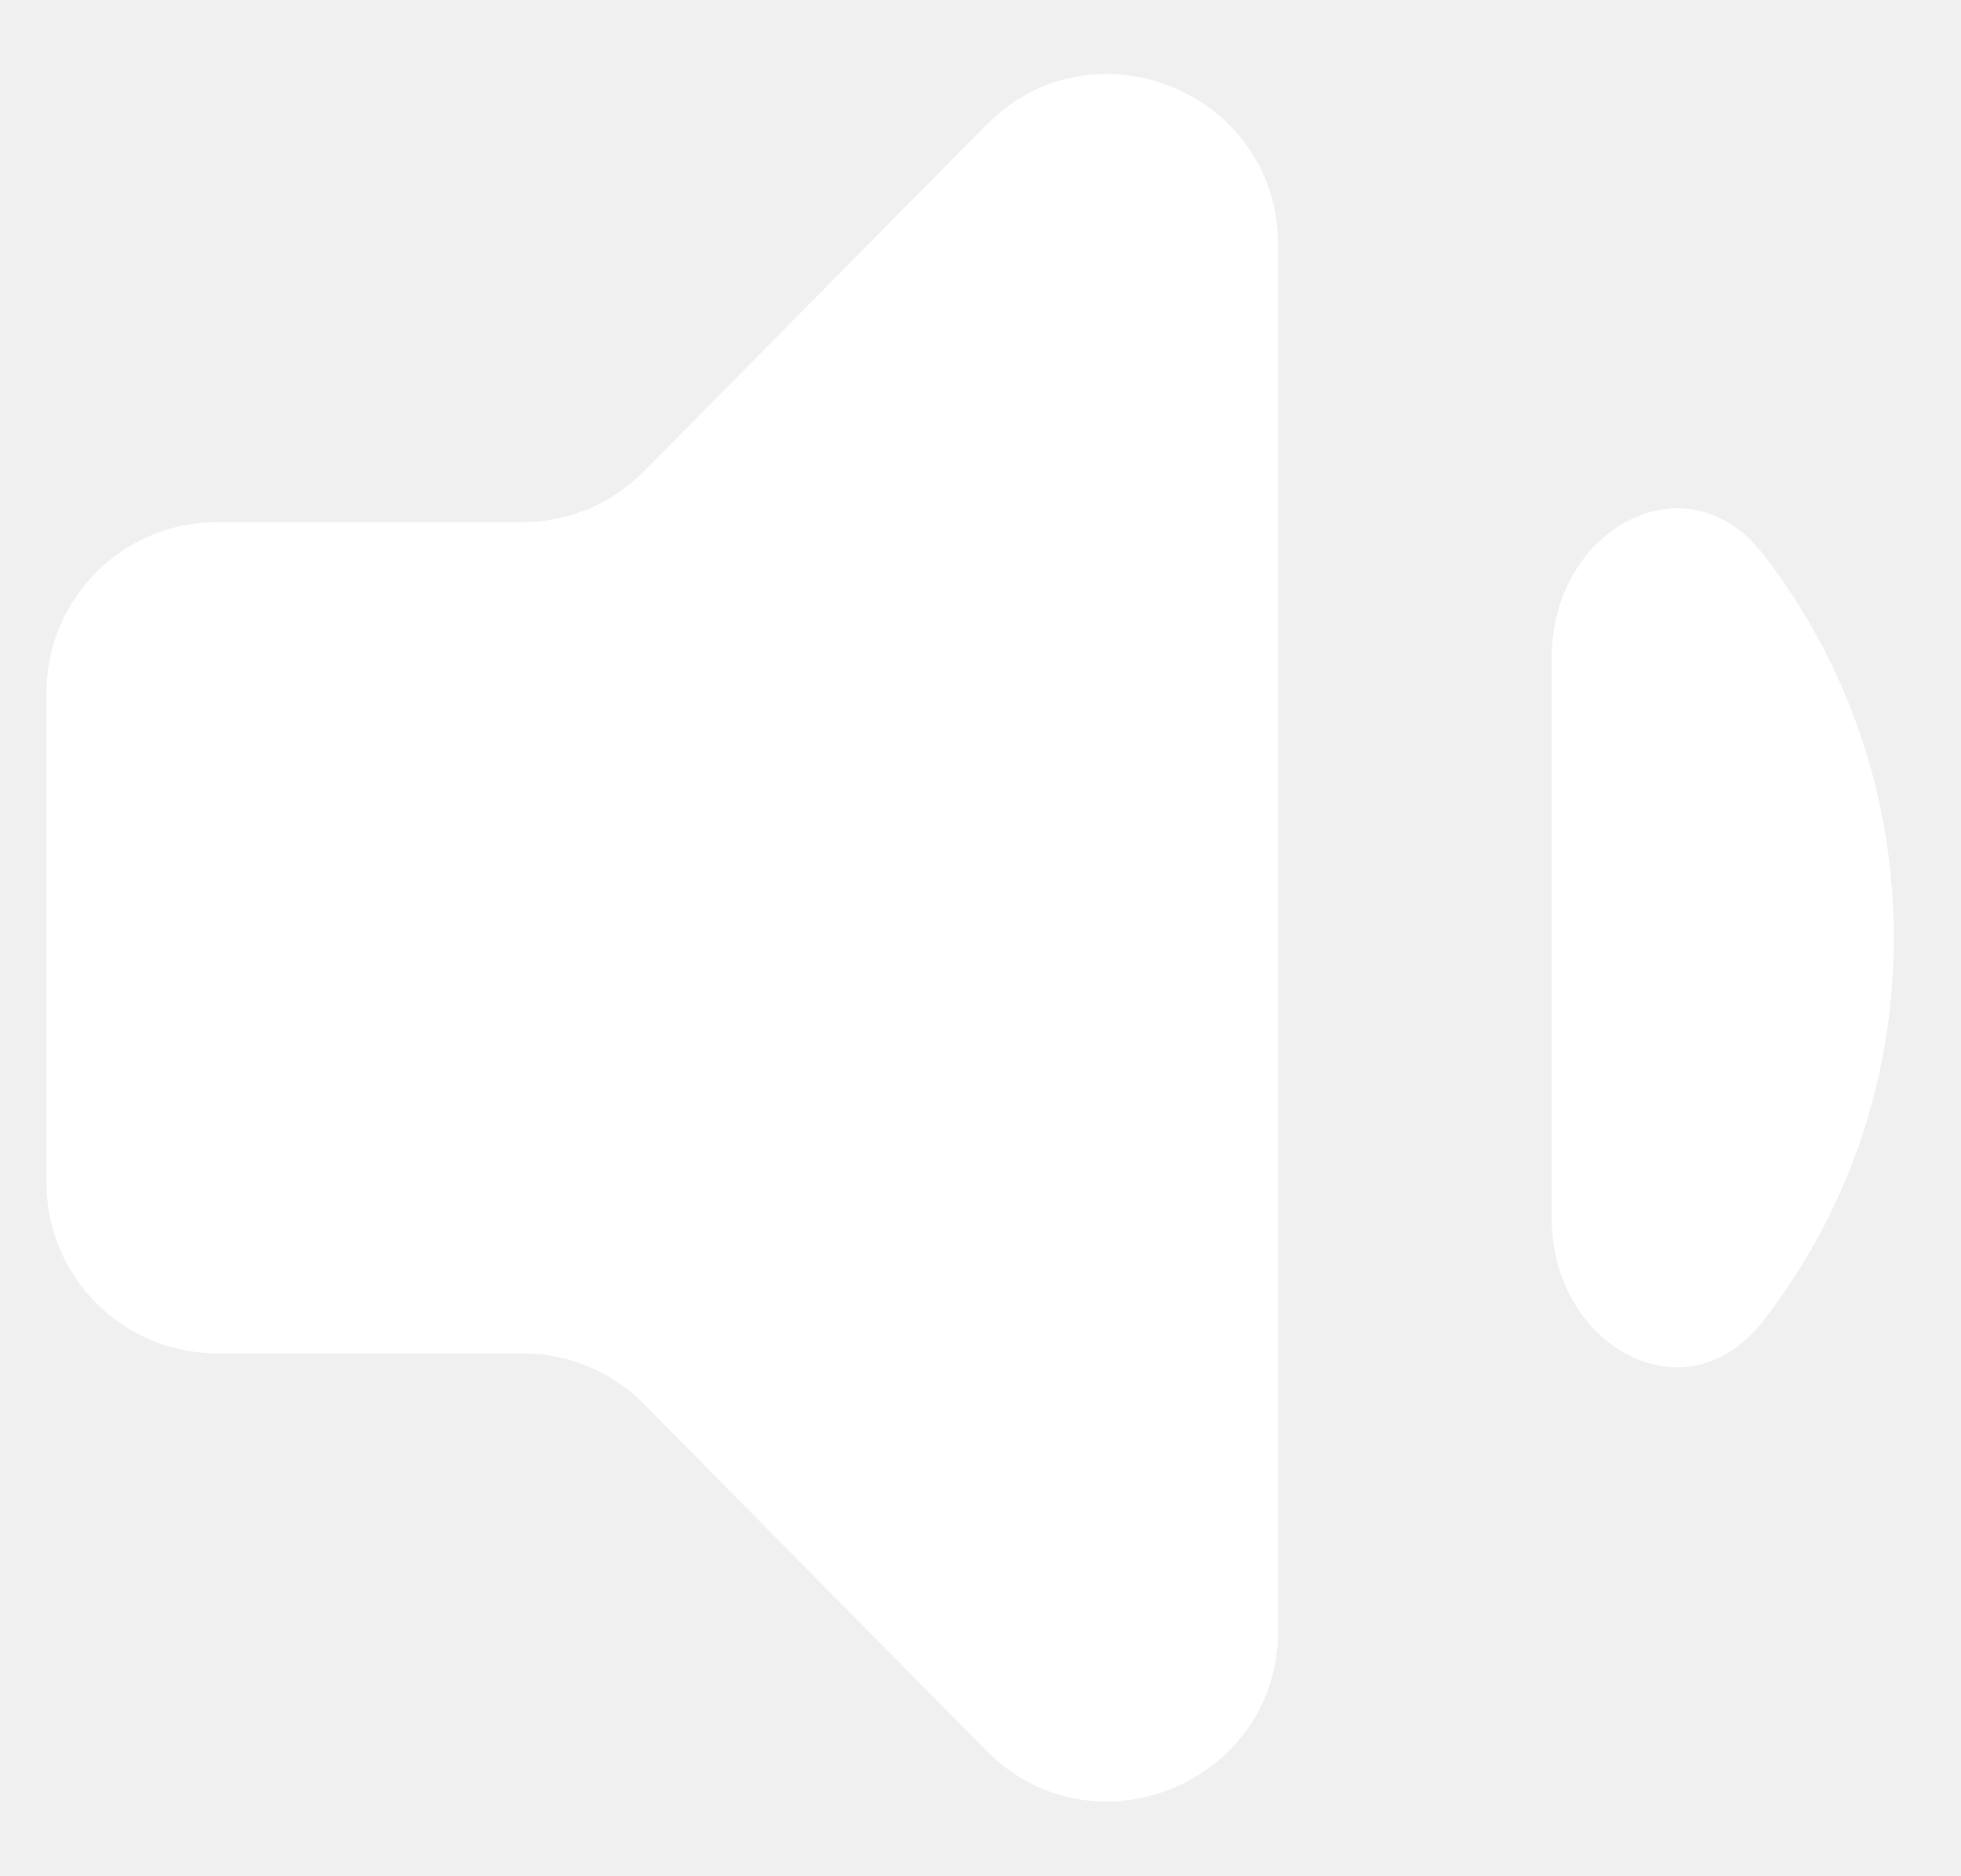
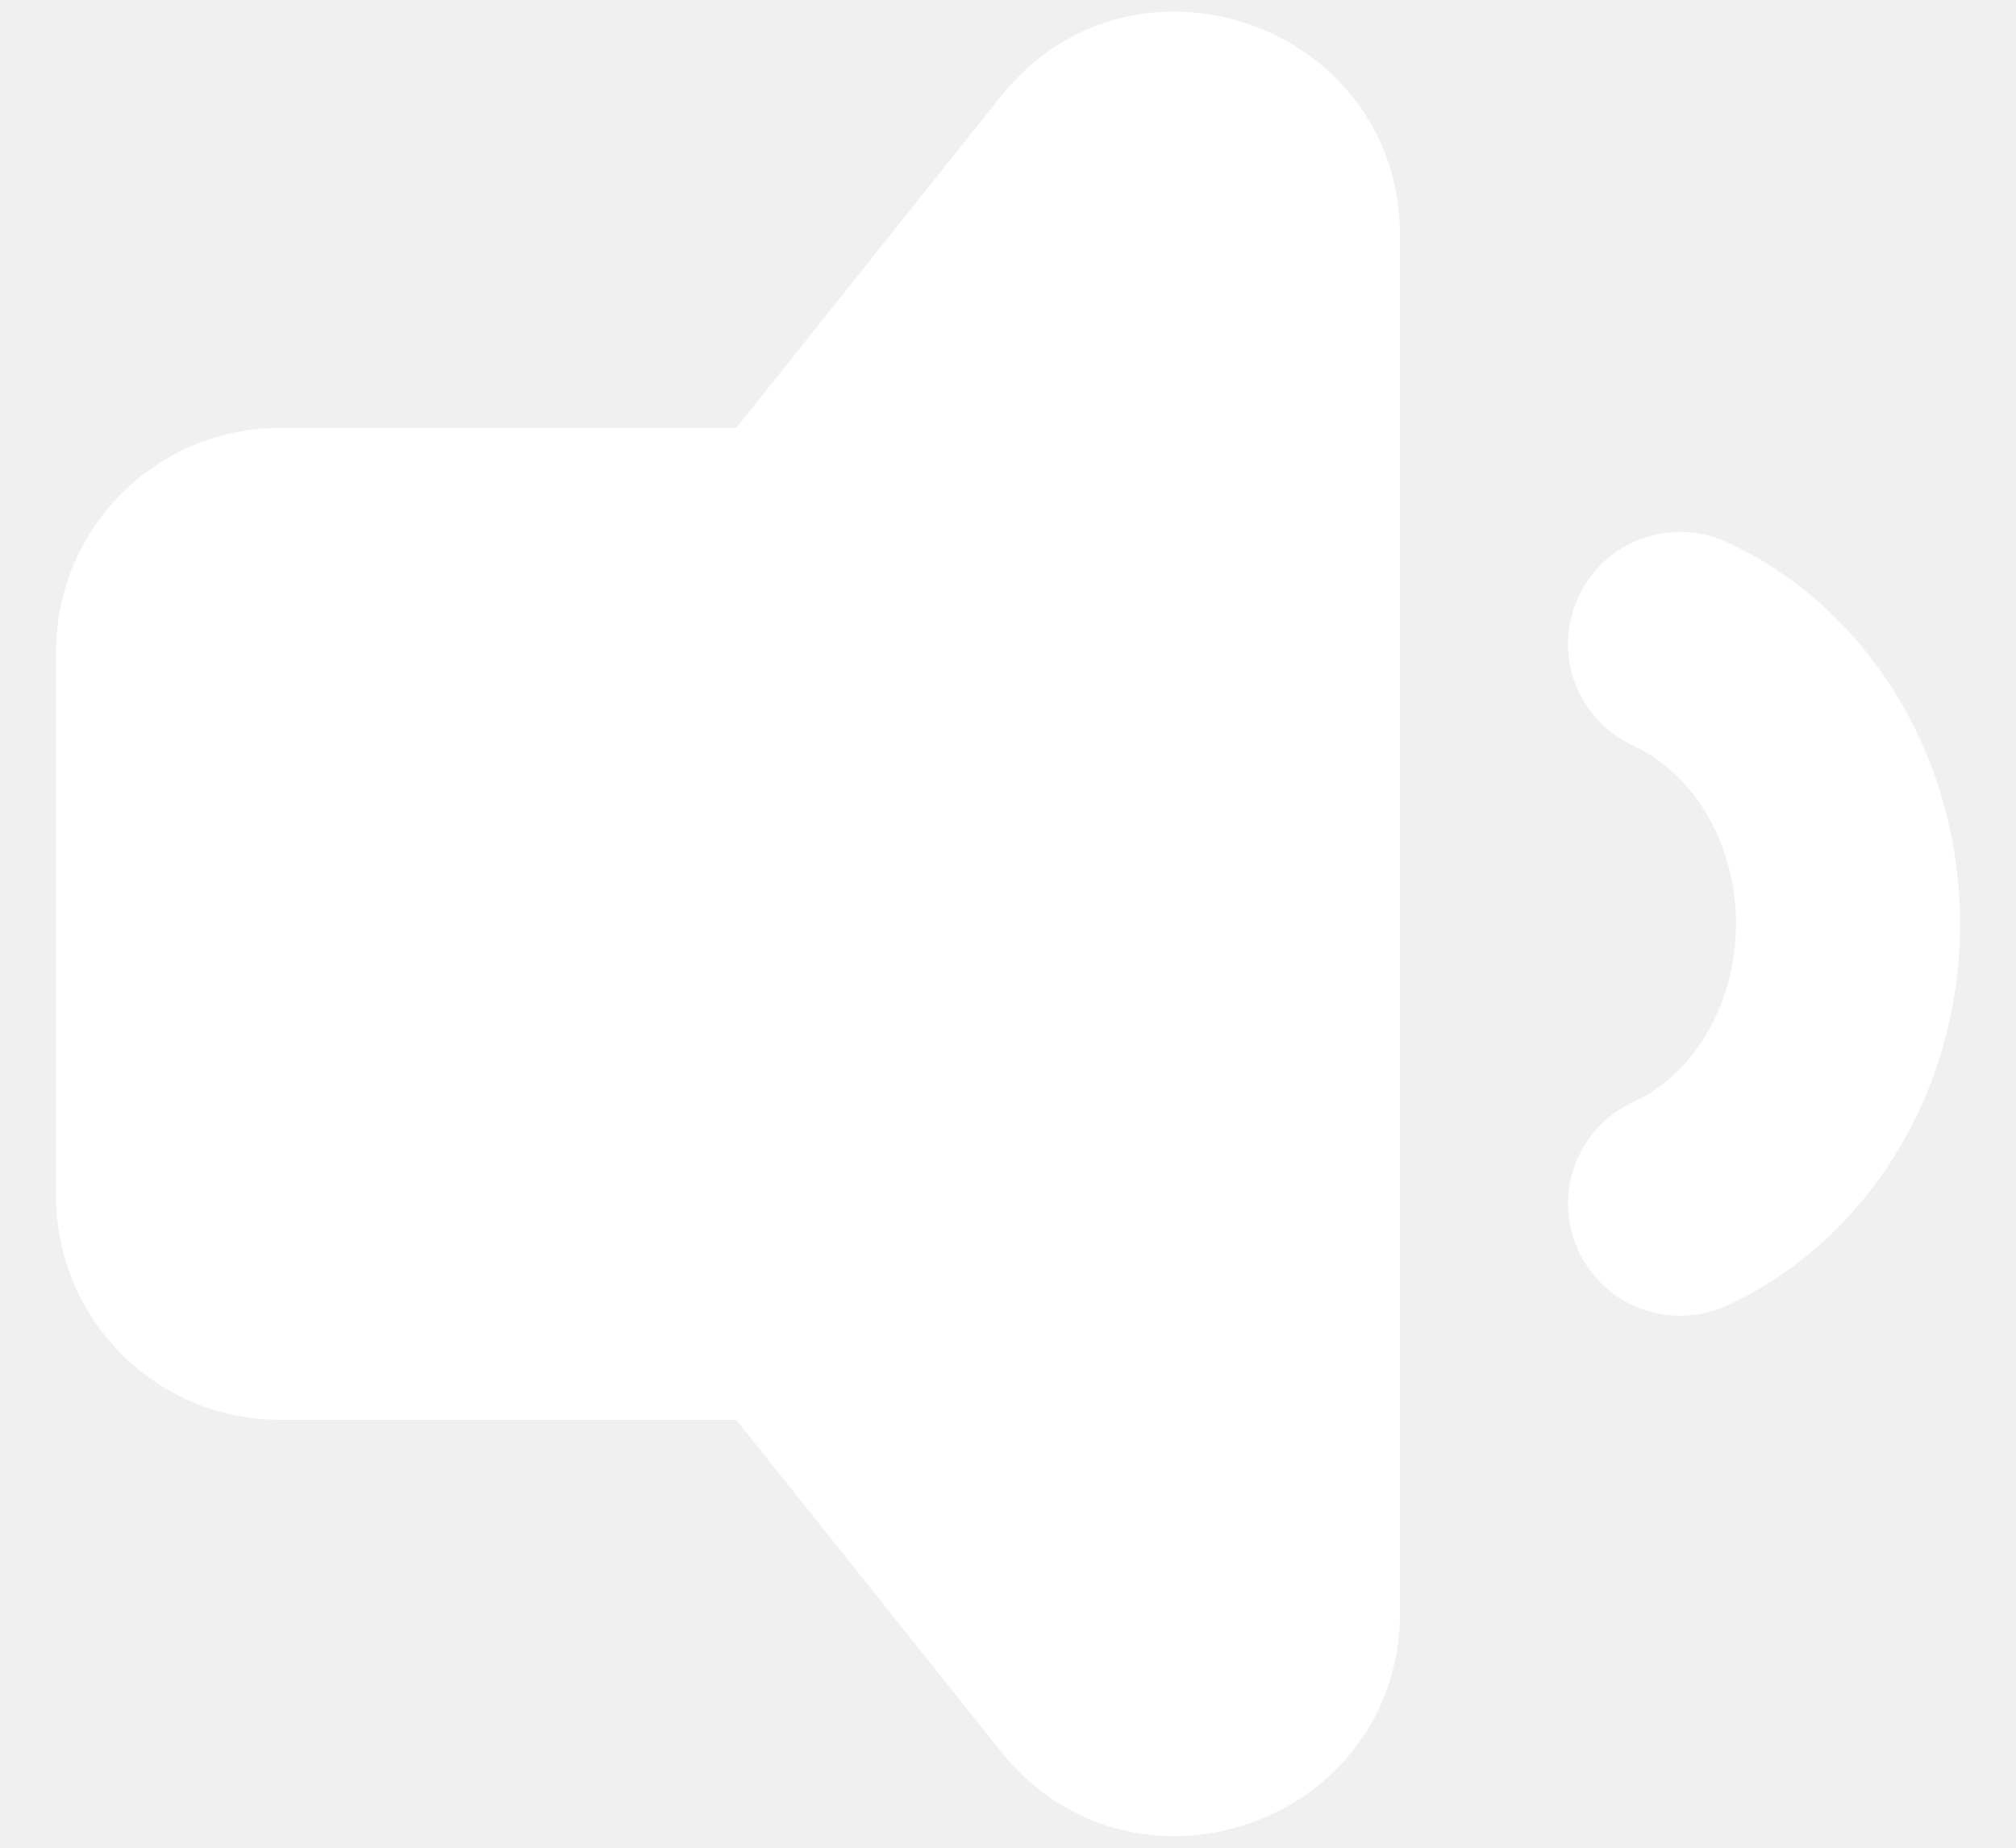
- <svg xmlns="http://www.w3.org/2000/svg" width="23" height="22" viewBox="0 0 23 22" fill="none">
-   <path d="M22.212 11C22.212 9.303 21.642 7.747 20.686 6.509C19.775 5.329 18.2 6.214 18.2 7.705V14.298C18.2 15.784 19.767 16.671 20.679 15.497C21.639 14.261 22.212 12.702 22.212 11ZM2.545 6.125C1.441 6.125 0.545 7.02 0.545 8.125V13.875C0.545 14.98 1.441 15.875 2.545 15.875H6.13C6.664 15.875 7.177 16.089 7.552 16.47L11.567 20.534C12.823 21.806 14.99 20.917 14.99 19.129V2.871C14.99 1.083 12.823 0.194 11.567 1.466L7.552 5.53C7.177 5.911 6.664 6.125 6.13 6.125H2.545Z" fill="white" />
+ <svg xmlns="http://www.w3.org/2000/svg" width="24" height="22" viewBox="0 0 24 22" fill="none">
+   <path fill-rule="evenodd" clip-rule="evenodd" d="M16.667 2.81C16.667 0.287 13.489 -0.825 11.915 1.147L8.765 5.095H3.333C1.861 5.095 0.667 6.289 0.667 7.762V14.238C0.667 15.711 1.861 16.905 3.333 16.905H8.765L11.915 20.853C13.489 22.825 16.667 21.713 16.667 19.191V2.81Z" fill="white" />
+   <path d="M20.559 6.456C19.89 6.147 19.098 6.44 18.79 7.108C18.481 7.777 18.773 8.569 19.442 8.877C19.775 9.031 20.084 9.303 20.311 9.682C20.539 10.061 20.667 10.52 20.667 11C20.667 11.48 20.539 11.939 20.311 12.319C20.084 12.697 19.775 12.969 19.442 13.123C18.773 13.431 18.481 14.223 18.79 14.892C19.098 15.56 19.89 15.852 20.559 15.544C21.409 15.152 22.113 14.499 22.598 13.691C23.082 12.883 23.334 11.947 23.334 11C23.334 10.053 23.082 9.117 22.598 8.31C22.113 7.501 21.409 6.848 20.559 6.456Z" fill="white" />
</svg>
